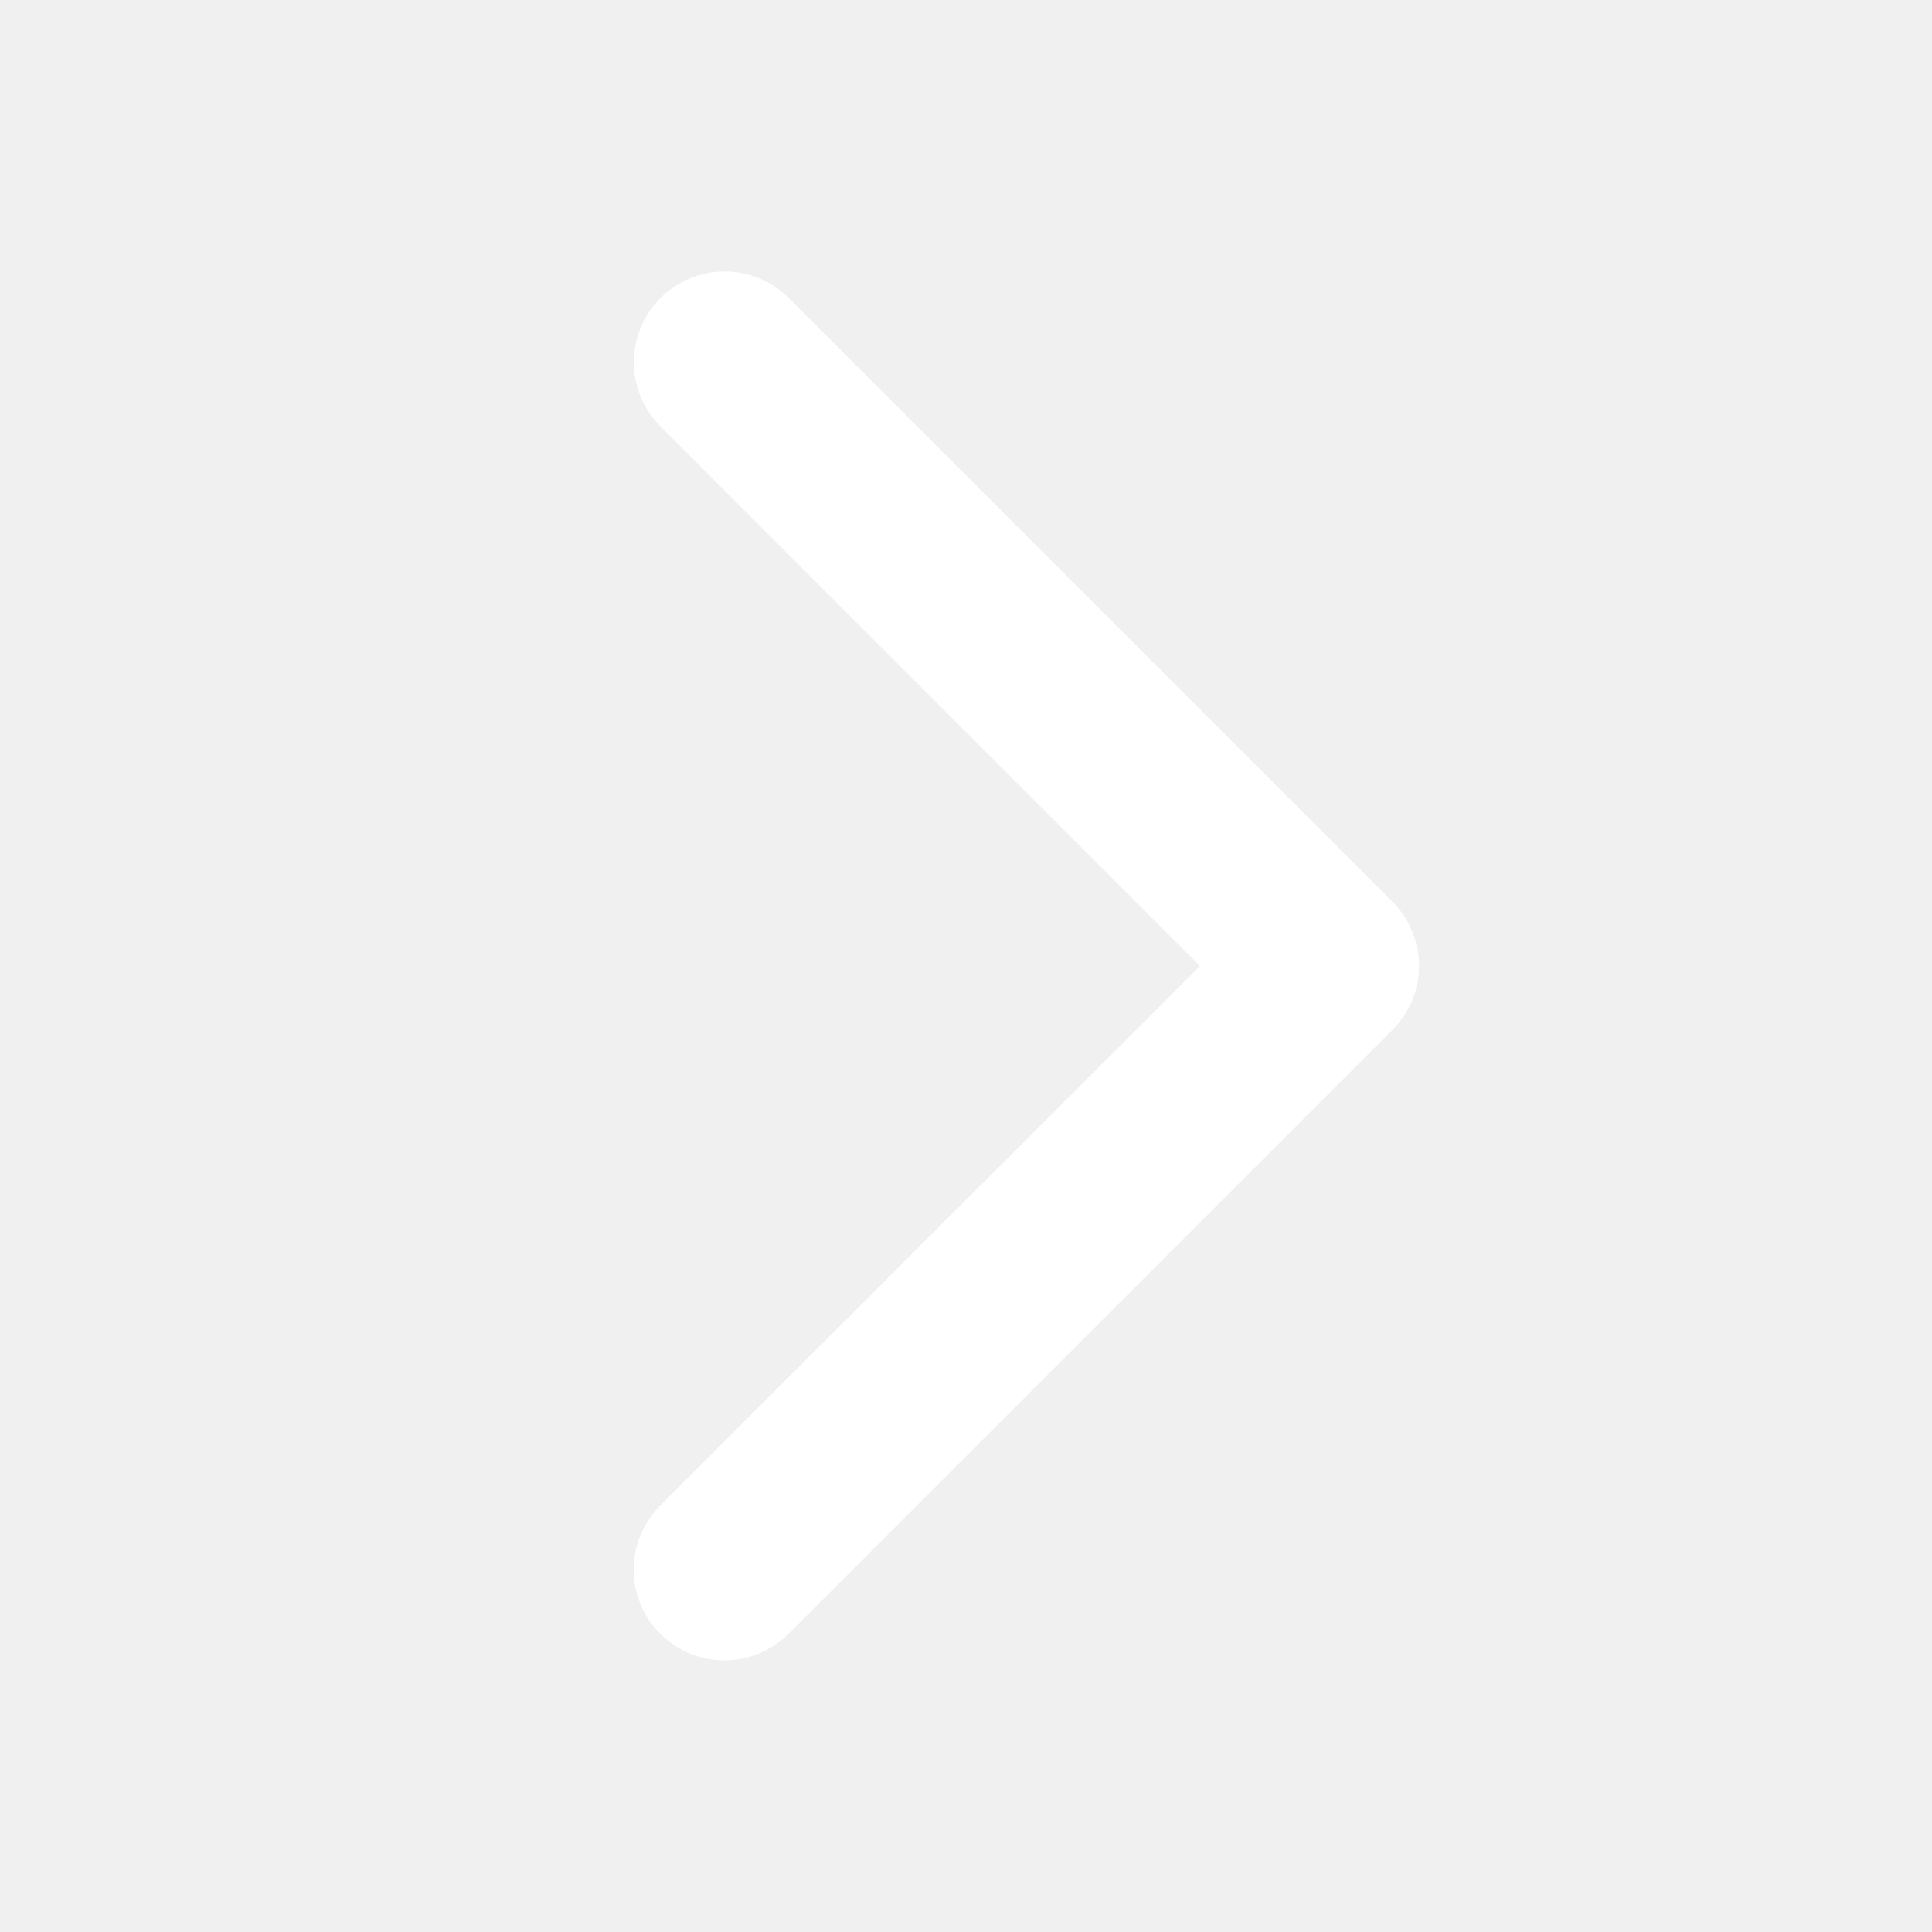
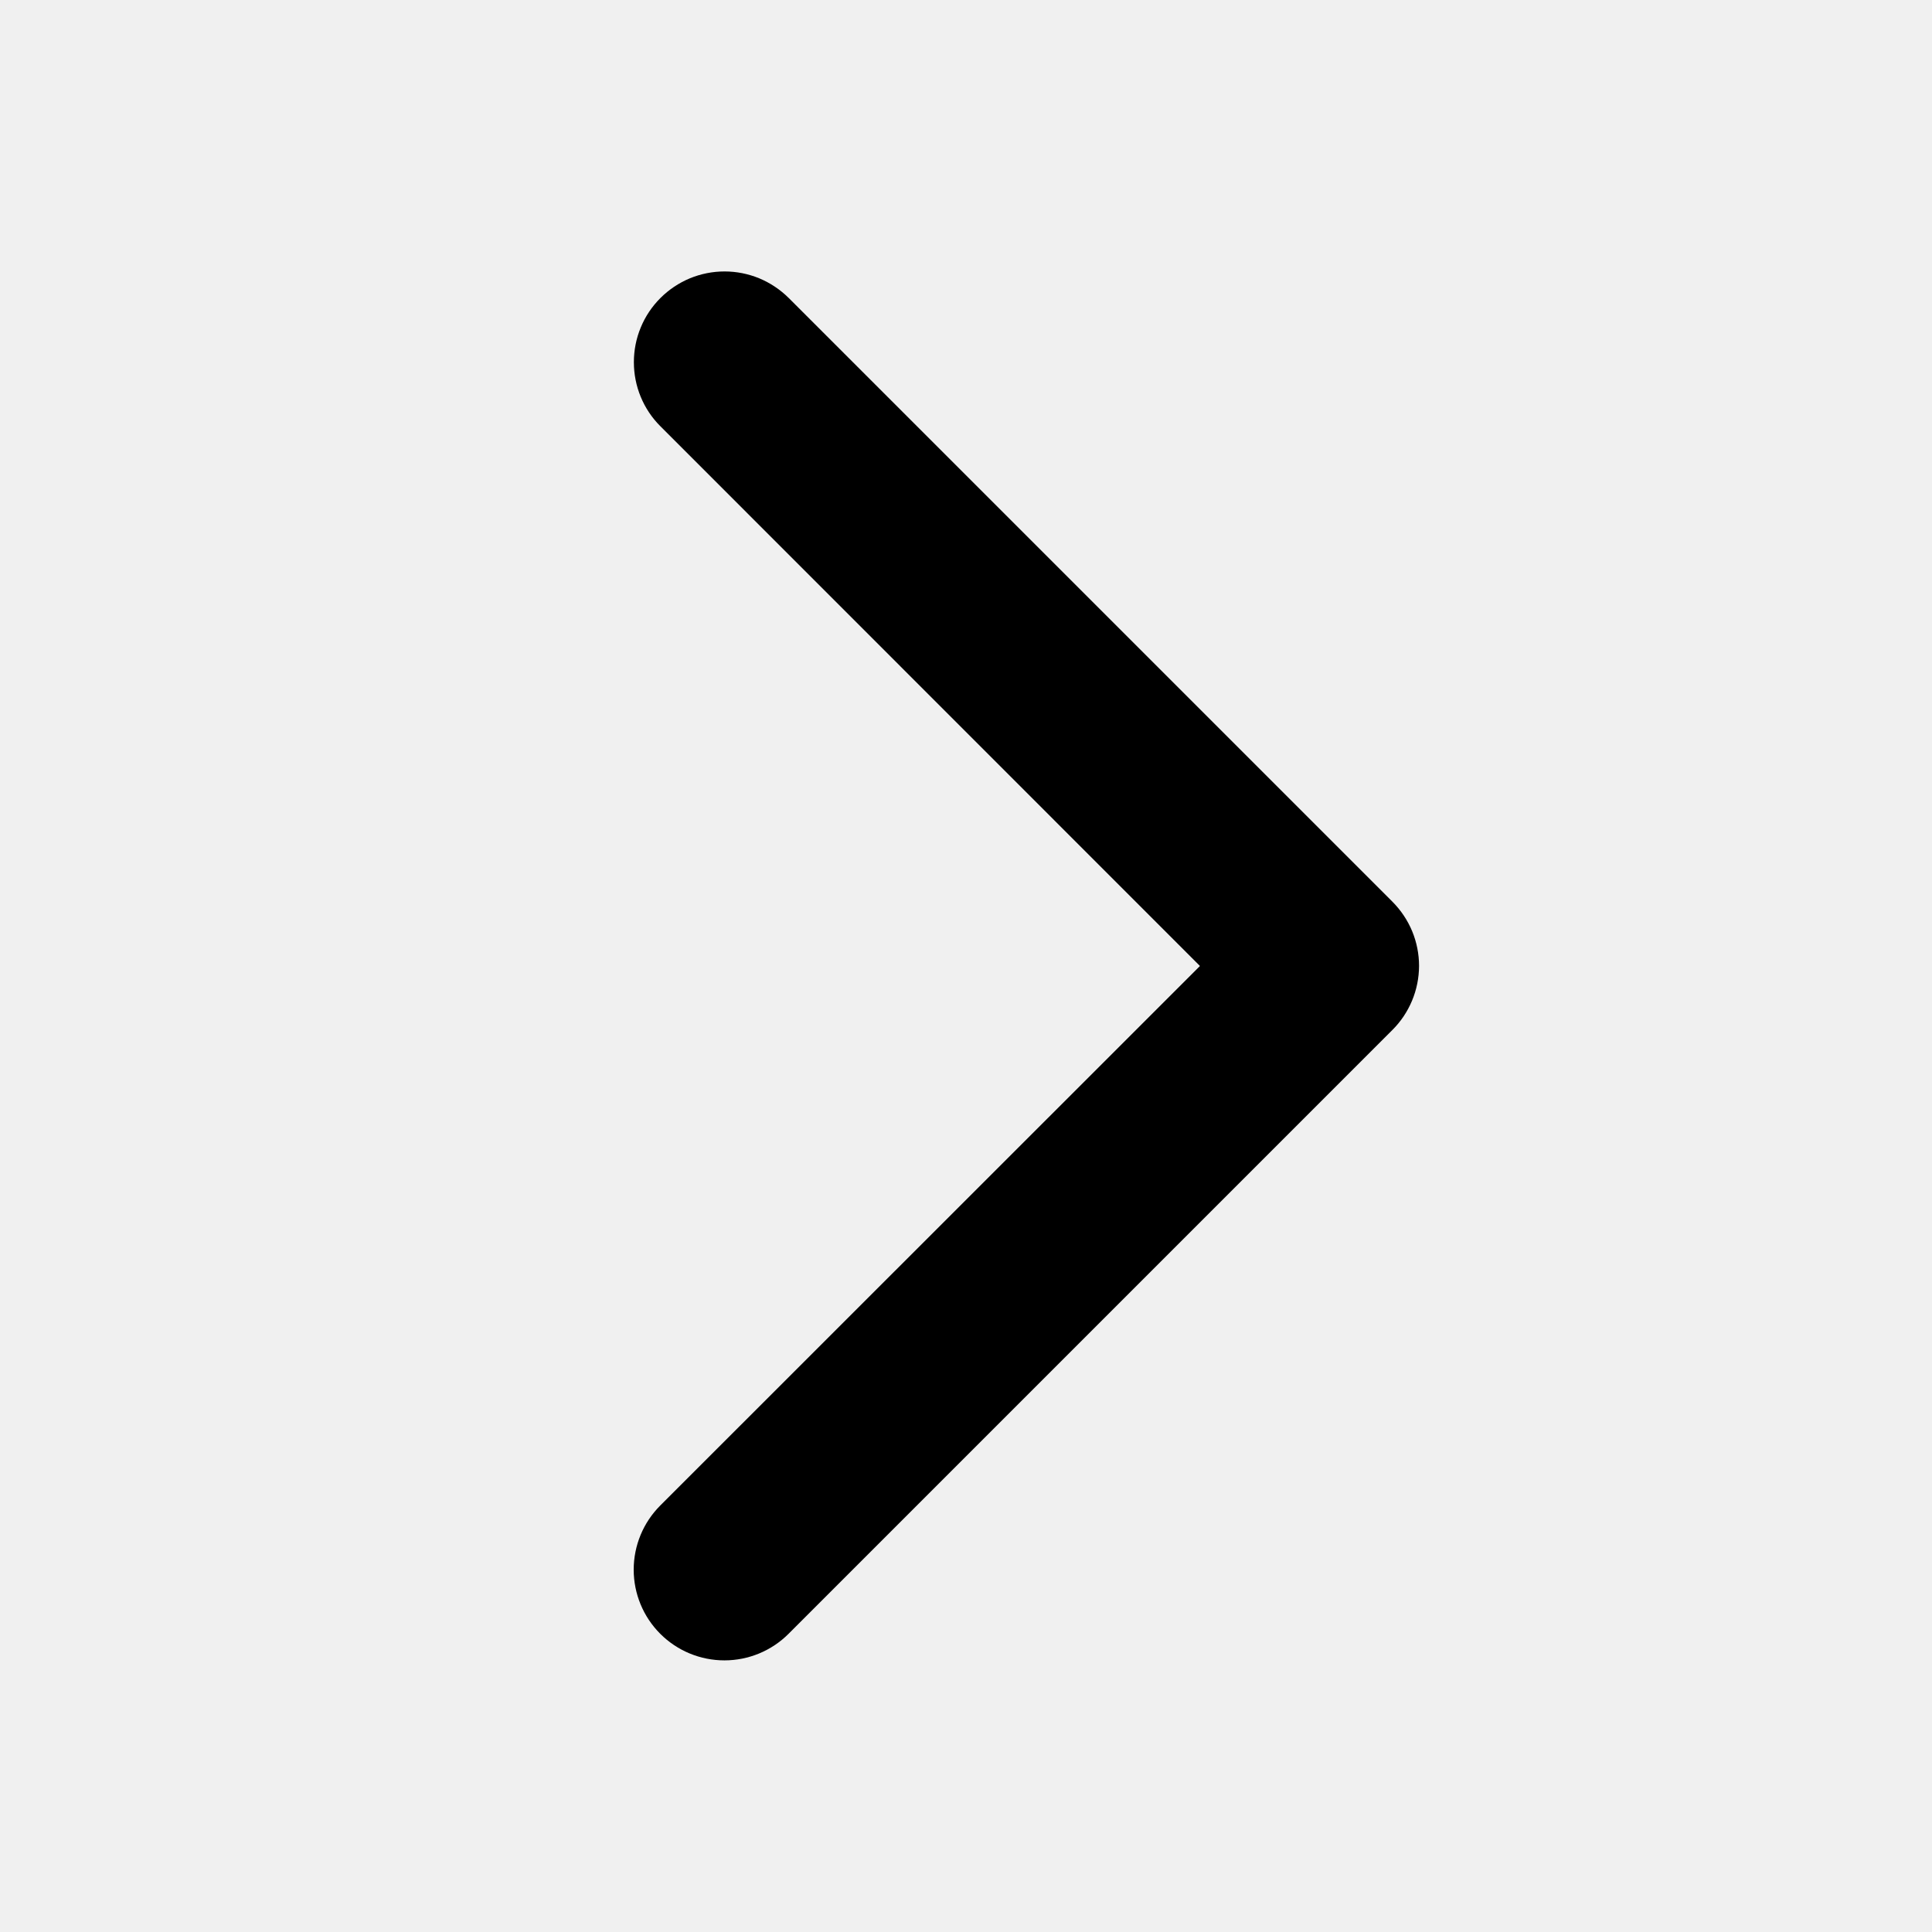
- <svg xmlns="http://www.w3.org/2000/svg" width="32" height="32" viewBox="0 0 32 32" fill="none">
-   <path d="M23.061 17.061L13.061 27.061C12.779 27.343 12.397 27.501 11.999 27.501C11.6 27.501 11.218 27.343 10.936 27.061C10.654 26.779 10.496 26.397 10.496 25.999C10.496 25.6 10.654 25.218 10.936 24.936L19.875 16L10.939 7.061C10.799 6.922 10.688 6.756 10.613 6.574C10.537 6.391 10.499 6.196 10.499 5.999C10.499 5.801 10.537 5.606 10.613 5.424C10.688 5.241 10.799 5.076 10.939 4.936C11.078 4.797 11.244 4.686 11.426 4.61C11.608 4.535 11.804 4.496 12.001 4.496C12.198 4.496 12.394 4.535 12.576 4.61C12.758 4.686 12.924 4.797 13.064 4.936L23.064 14.936C23.203 15.076 23.314 15.241 23.39 15.424C23.465 15.606 23.504 15.802 23.504 15.999C23.503 16.197 23.464 16.392 23.388 16.574C23.312 16.756 23.201 16.922 23.061 17.061Z" fill="white" />
+ <svg xmlns="http://www.w3.org/2000/svg" width="32" height="32" viewBox="0 0 32 32">
+   <path d="M23.061 17.061L13.061 27.061C12.779 27.343 12.397 27.501 11.999 27.501C11.6 27.501 11.218 27.343 10.936 27.061C10.654 26.779 10.496 26.397 10.496 25.999C10.496 25.6 10.654 25.218 10.936 24.936L19.875 16L10.939 7.061C10.799 6.922 10.688 6.756 10.613 6.574C10.537 6.391 10.499 6.196 10.499 5.999C10.499 5.801 10.537 5.606 10.613 5.424C10.688 5.241 10.799 5.076 10.939 4.936C11.078 4.797 11.244 4.686 11.426 4.61C11.608 4.535 11.804 4.496 12.001 4.496C12.198 4.496 12.394 4.535 12.576 4.61C12.758 4.686 12.924 4.797 13.064 4.936L23.064 14.936C23.203 15.076 23.314 15.241 23.39 15.424C23.465 15.606 23.504 15.802 23.504 15.999C23.503 16.197 23.464 16.392 23.388 16.574C23.312 16.756 23.201 16.922 23.061 17.061Z" />
</svg>
